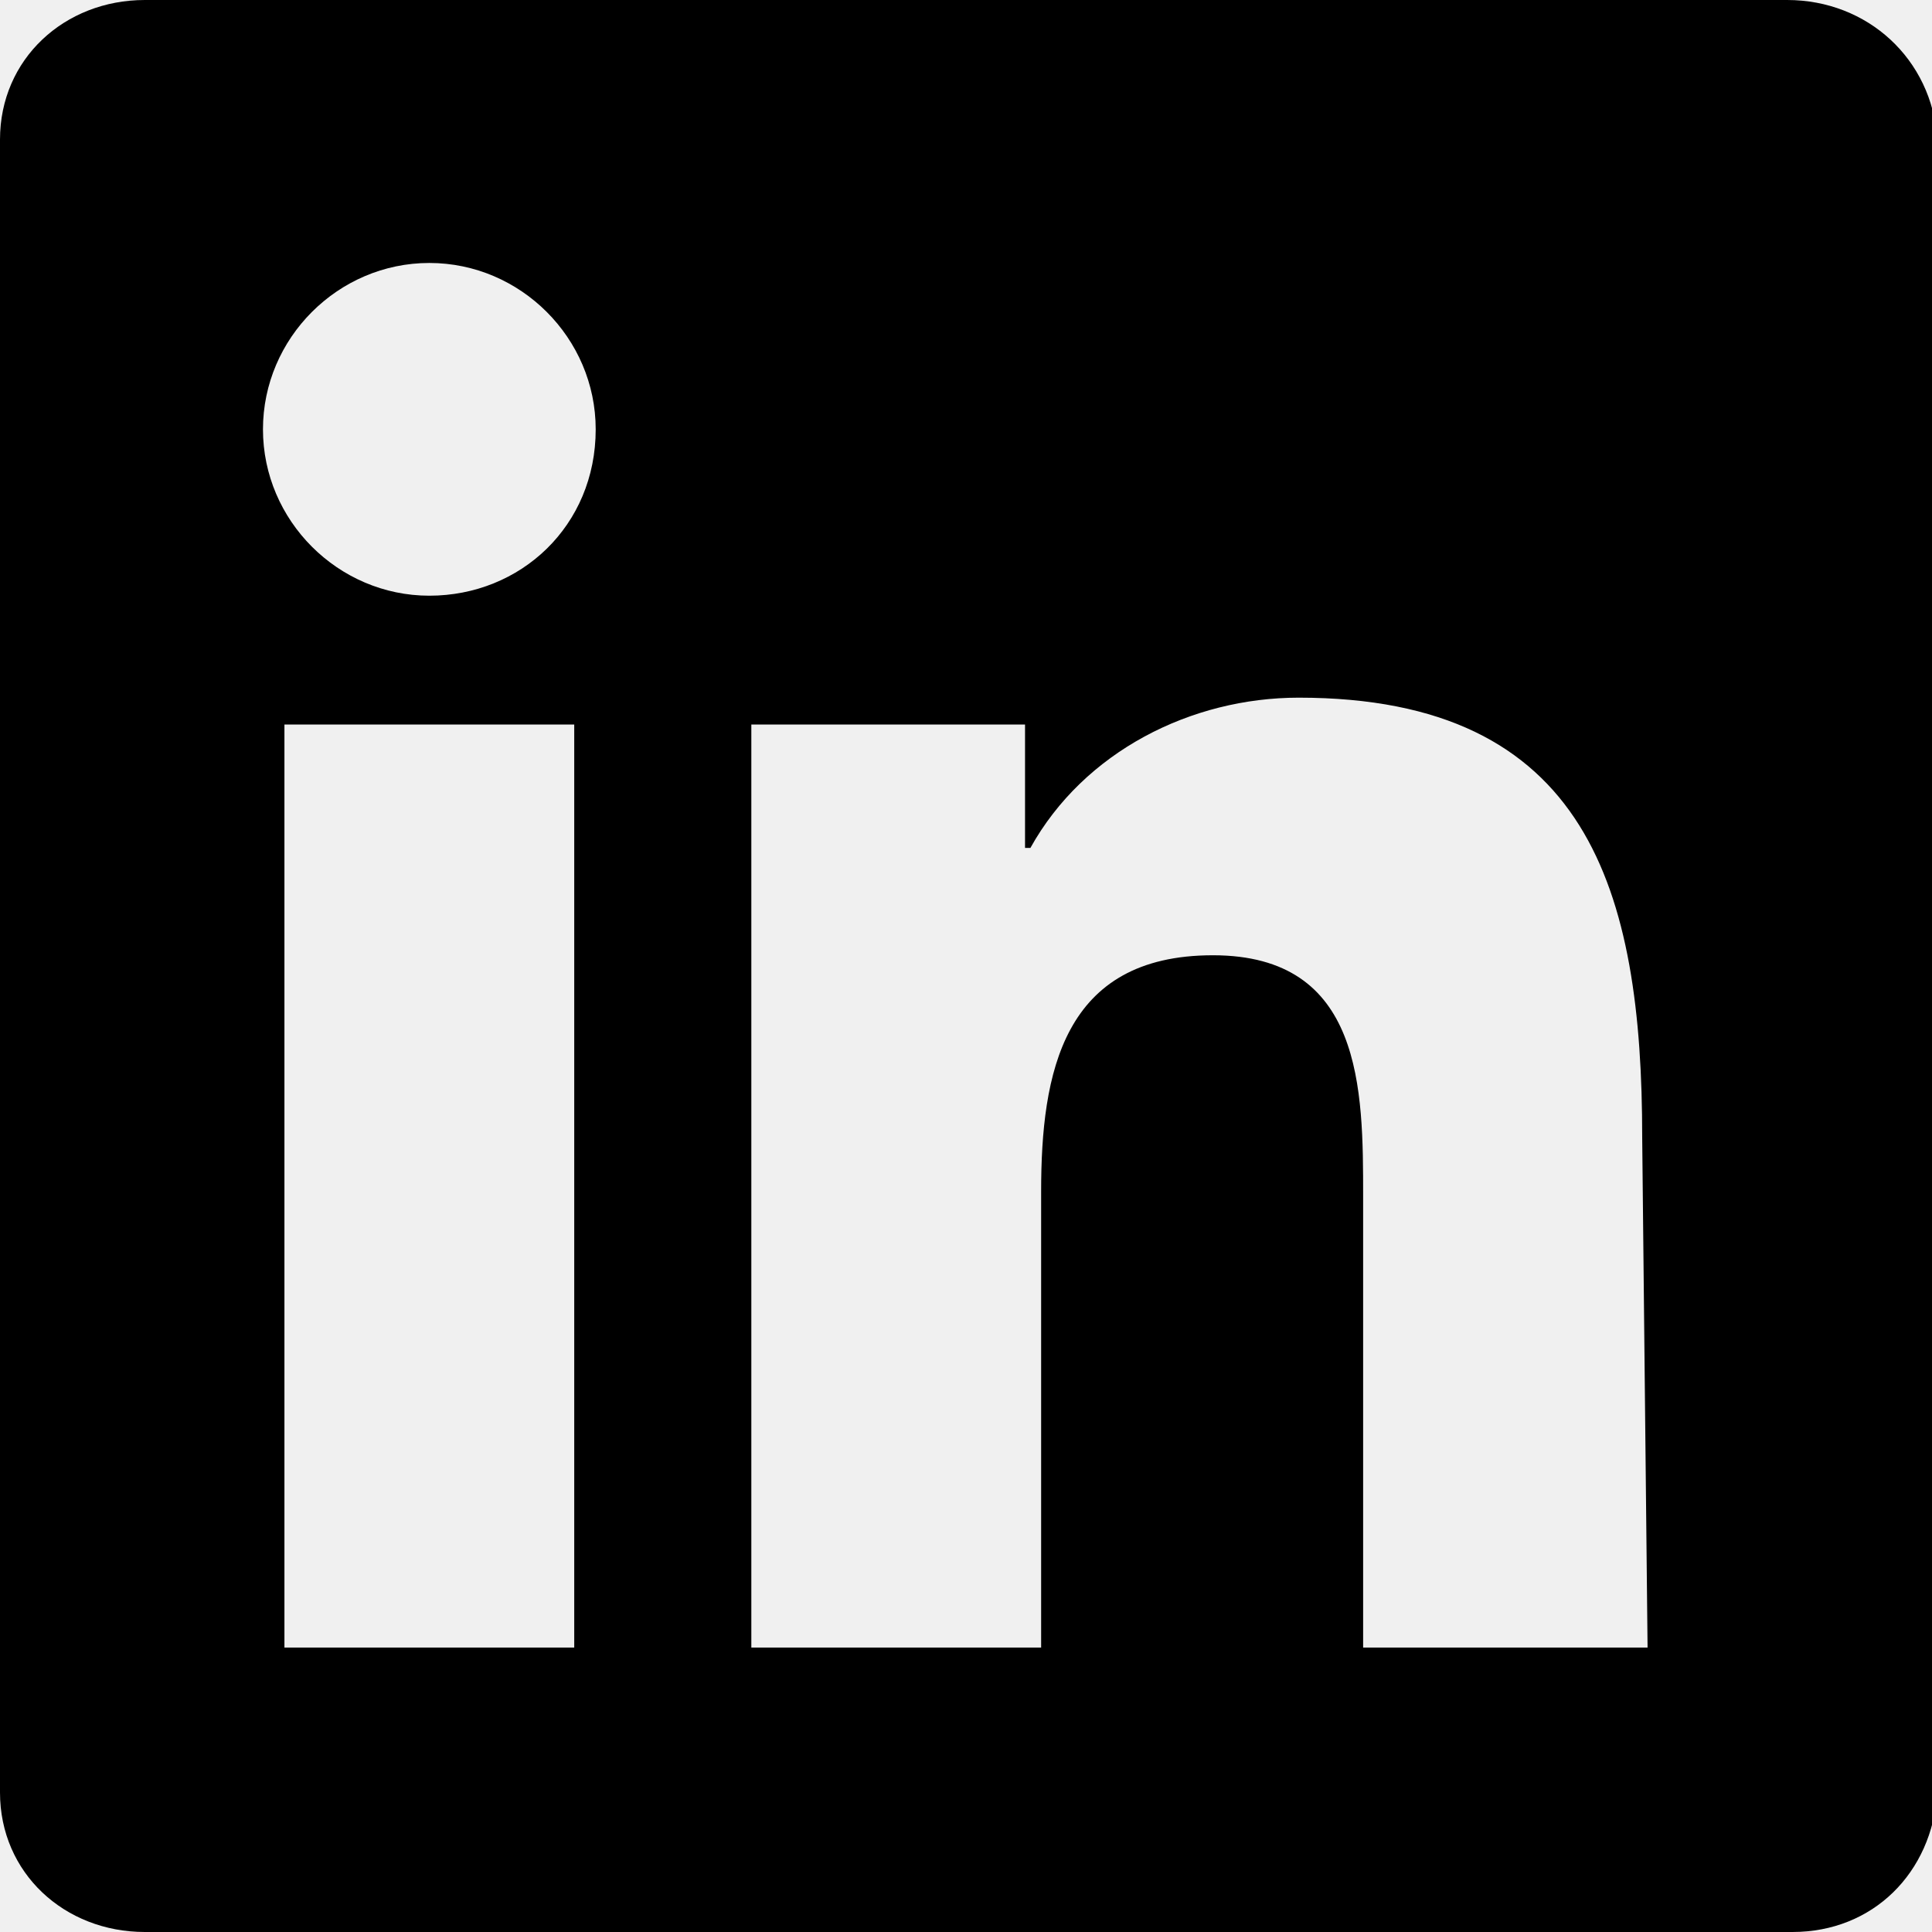
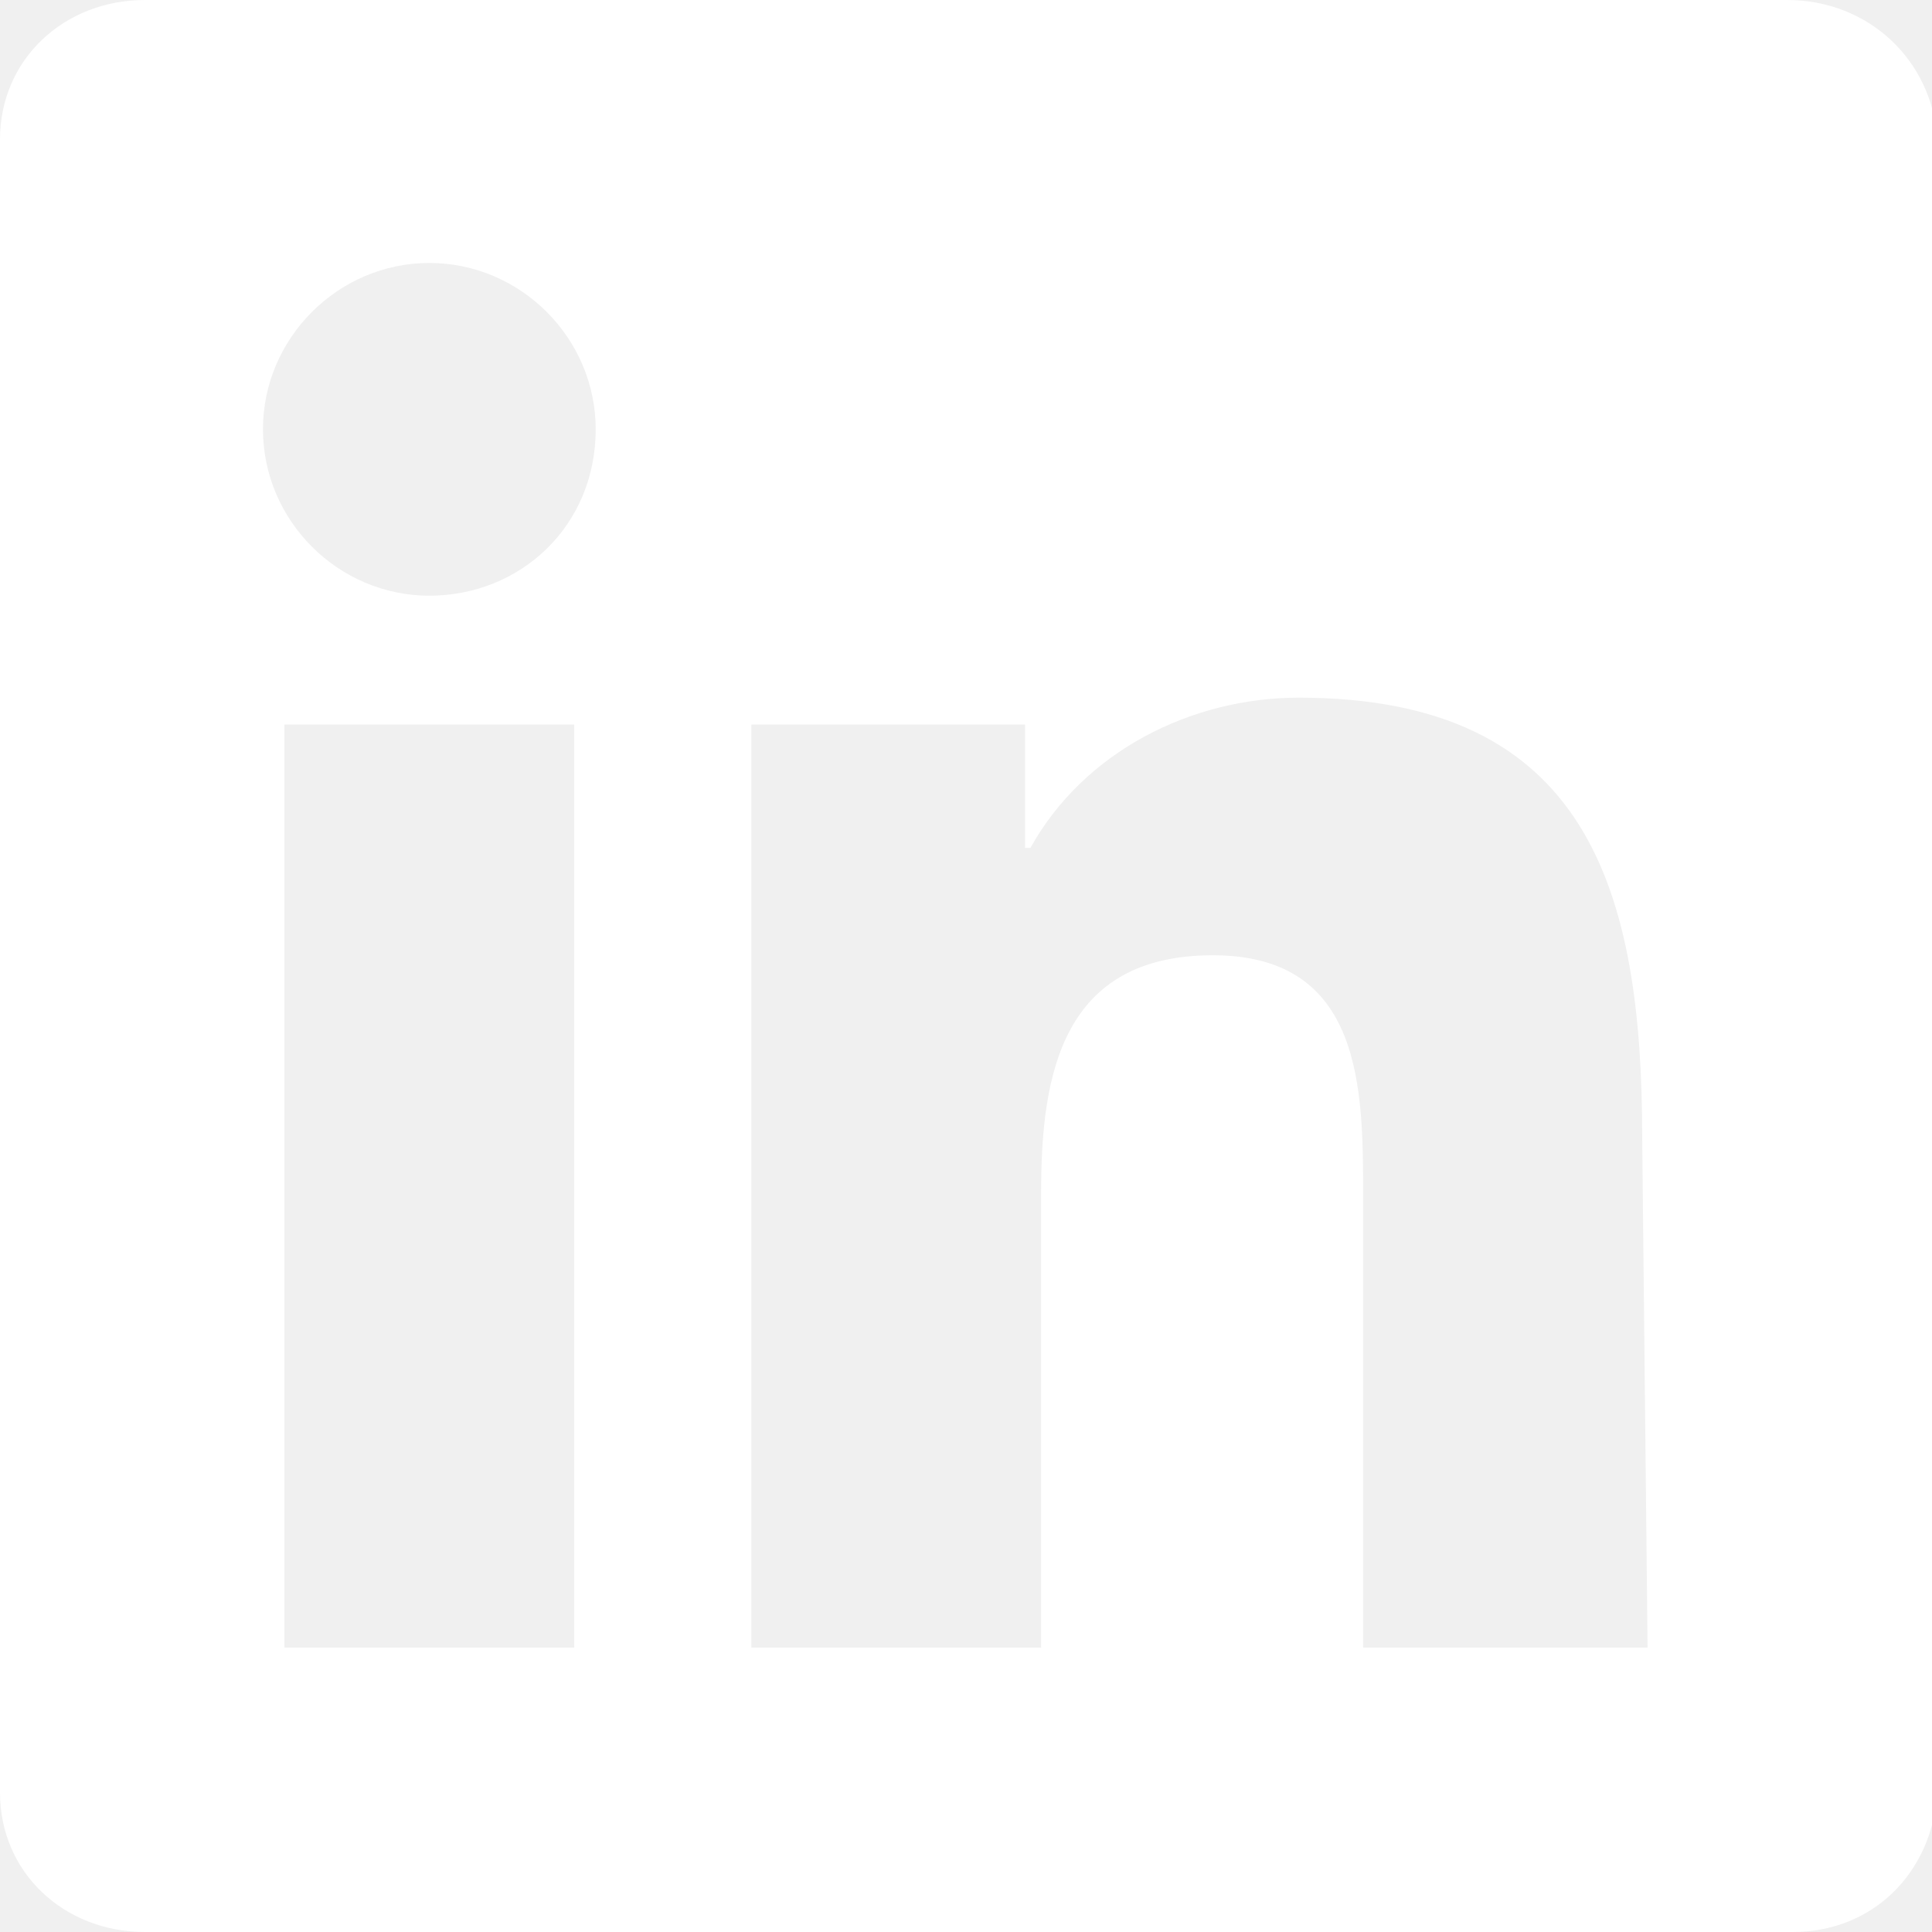
<svg xmlns="http://www.w3.org/2000/svg" version="1.1" id="Layer_1" x="0px" y="0px" viewBox="0 0 36 36" style="enable-background:new 0 0 36 36;" xml:space="preserve">
-   <path d="M33.3,0H2.7C1.2,0,0,1.1,0,2.6v30.8C0,34.9,1.2,36,2.7,36l0,0h30.7c1.5,0,2.6-1.1,2.7-2.6V2.6C36,1.1,34.8,0,33.3,0L33.3,0z   M10.7,30.7H5.3V13.5h5.4C10.7,13.5,10.7,30.7,10.7,30.7z M8,11.1c-1.7,0-3.1-1.4-3.1-3.1S6.3,4.9,8,4.9s3.1,1.4,3.1,3.1  C11.1,9.8,9.7,11.1,8,11.1L8,11.1z M30.7,30.7h-5.3v-8.4c0-2,0-4.5-2.8-4.5s-3.2,2.2-3.2,4.4v8.5H14V13.5h5.1v2.3h0.1  c1-1.8,3-2.8,5-2.8c5.4,0,6.4,3.6,6.4,8.2L30.7,30.7z" />
+   <path style="fill: #fff;" d="M33.3,0H2.7C1.2,0,0,1.1,0,2.6v30.8C0,34.9,1.2,36,2.7,36l0,0h30.7c1.5,0,2.6-1.1,2.7-2.6V2.6C36,1.1,34.8,0,33.3,0L33.3,0z   M10.7,30.7H5.3V13.5h5.4C10.7,13.5,10.7,30.7,10.7,30.7z M8,11.1c-1.7,0-3.1-1.4-3.1-3.1S6.3,4.9,8,4.9s3.1,1.4,3.1,3.1  C11.1,9.8,9.7,11.1,8,11.1L8,11.1z M30.7,30.7h-5.3v-8.4c0-2,0-4.5-2.8-4.5s-3.2,2.2-3.2,4.4v8.5H14V13.5h5.1v2.3h0.1  c1-1.8,3-2.8,5-2.8c5.4,0,6.4,3.6,6.4,8.2L30.7,30.7z" />
</svg>
